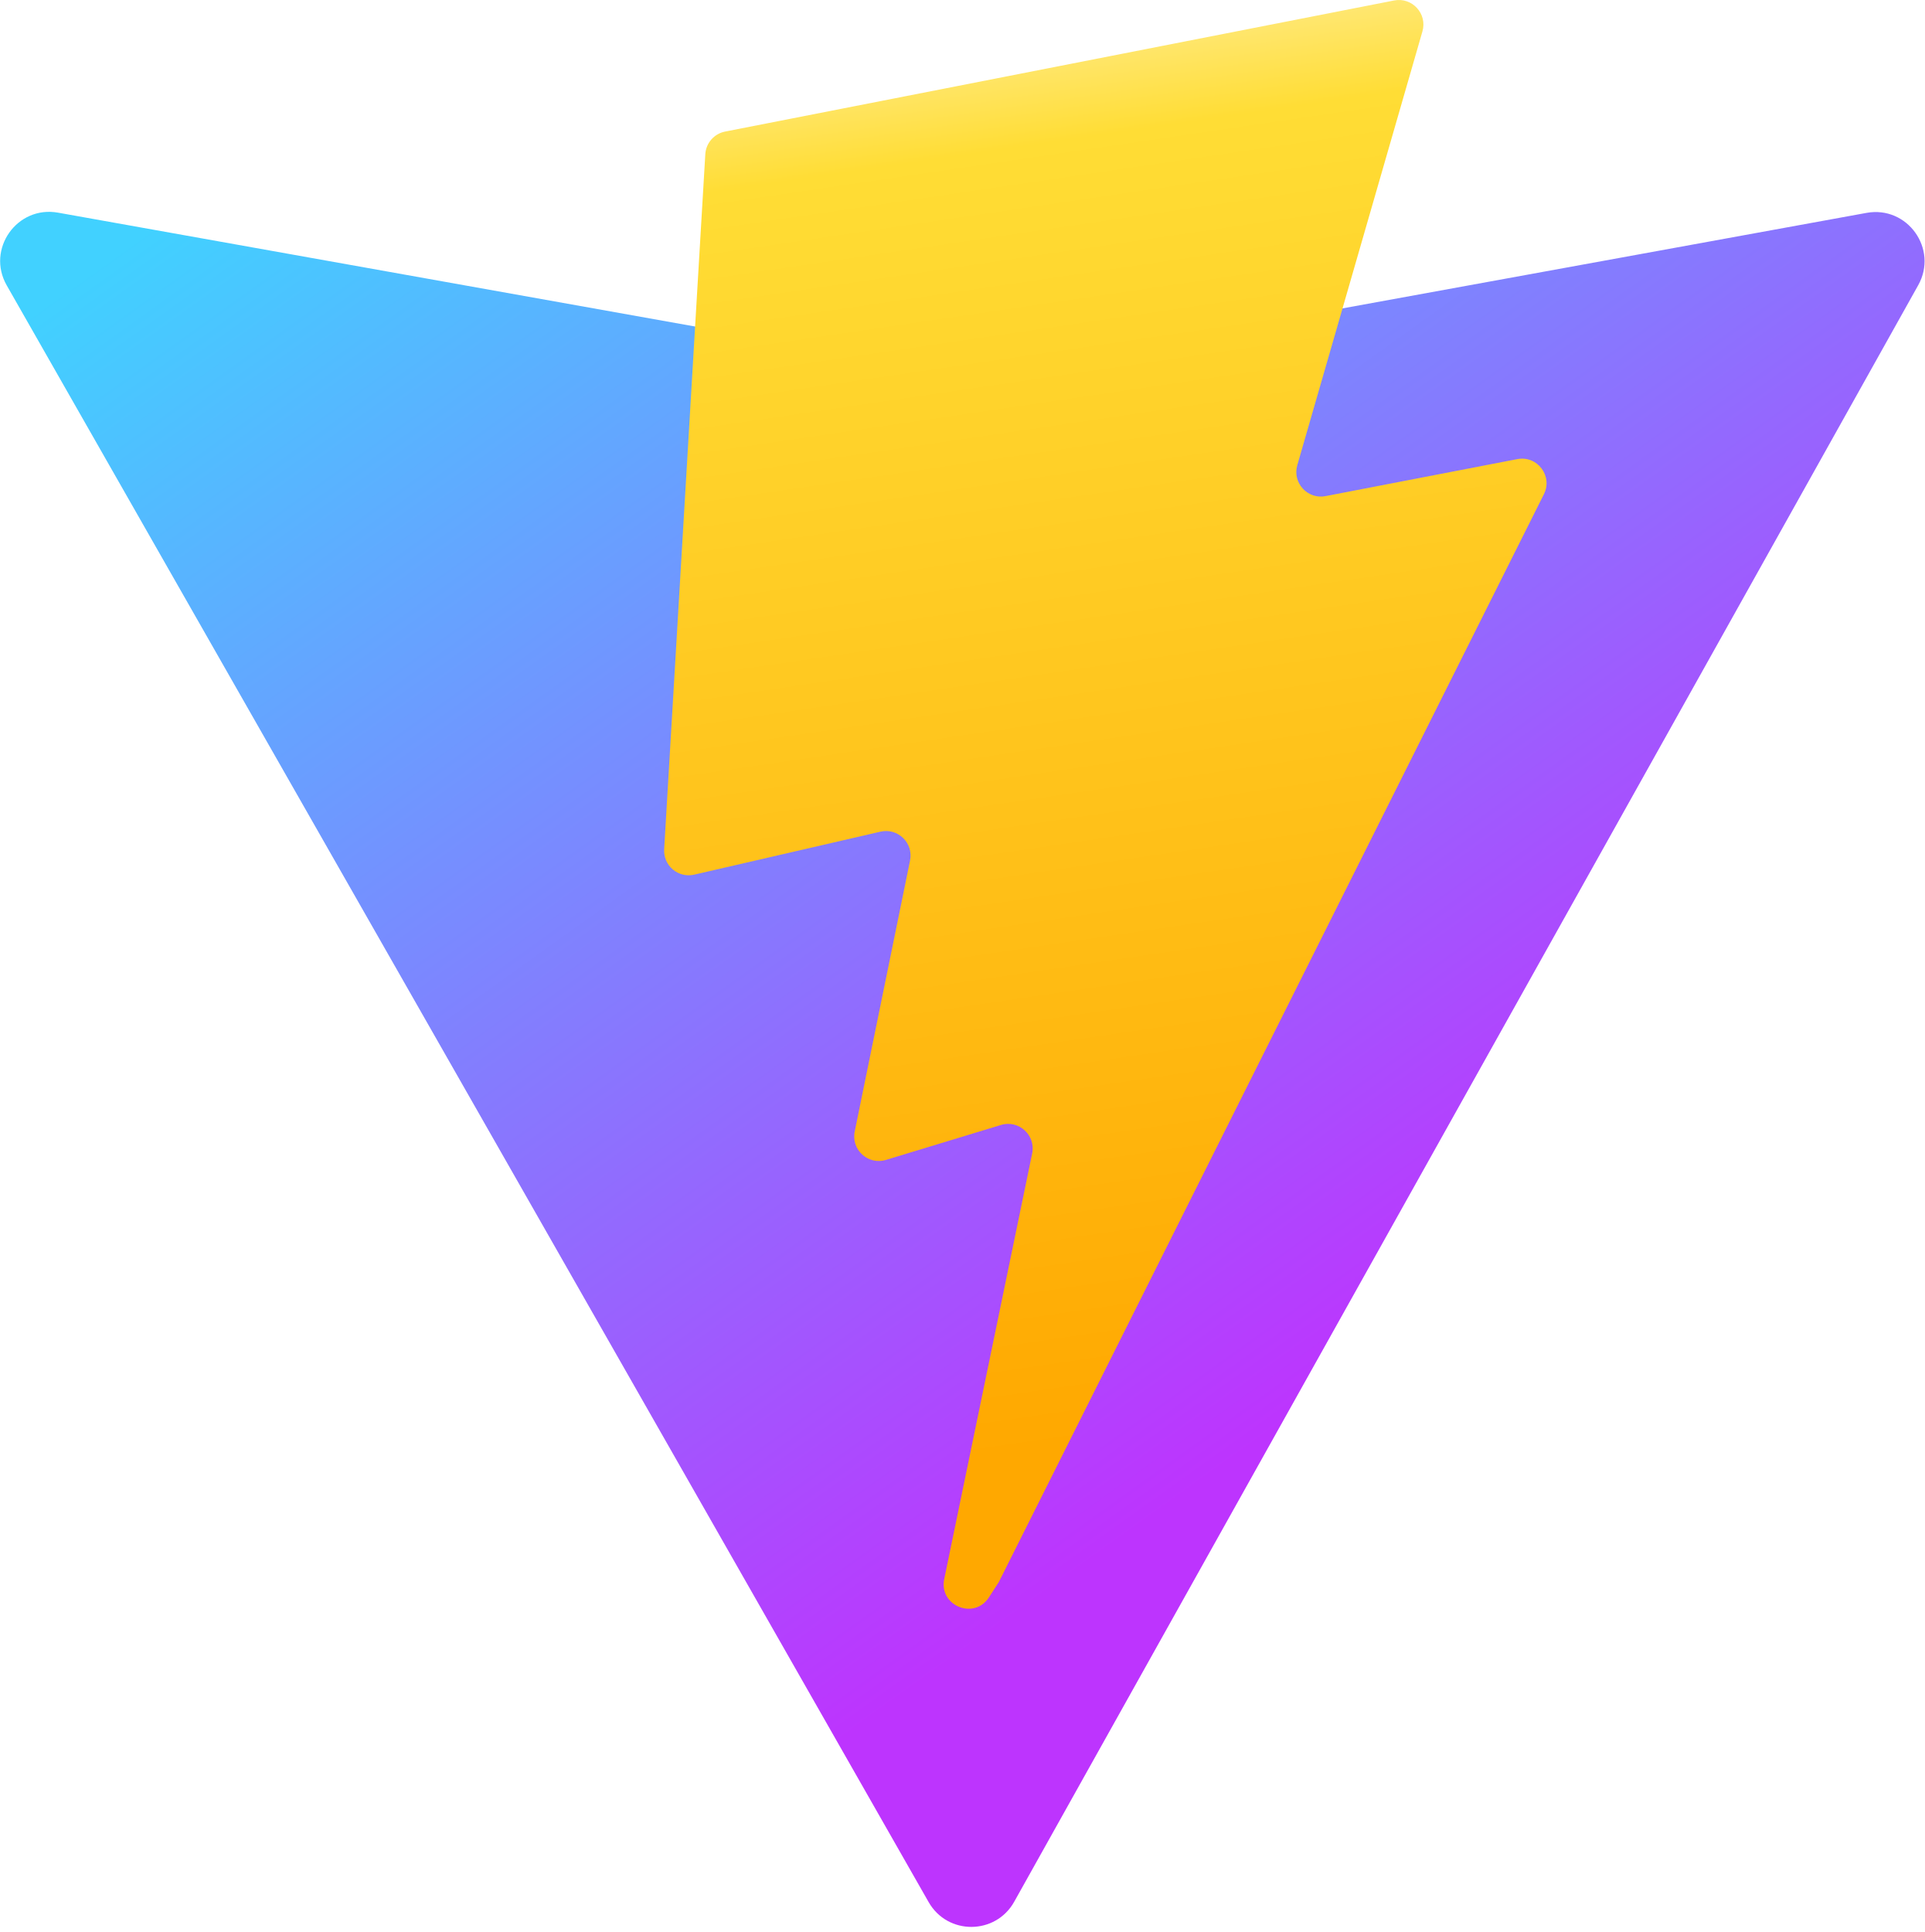
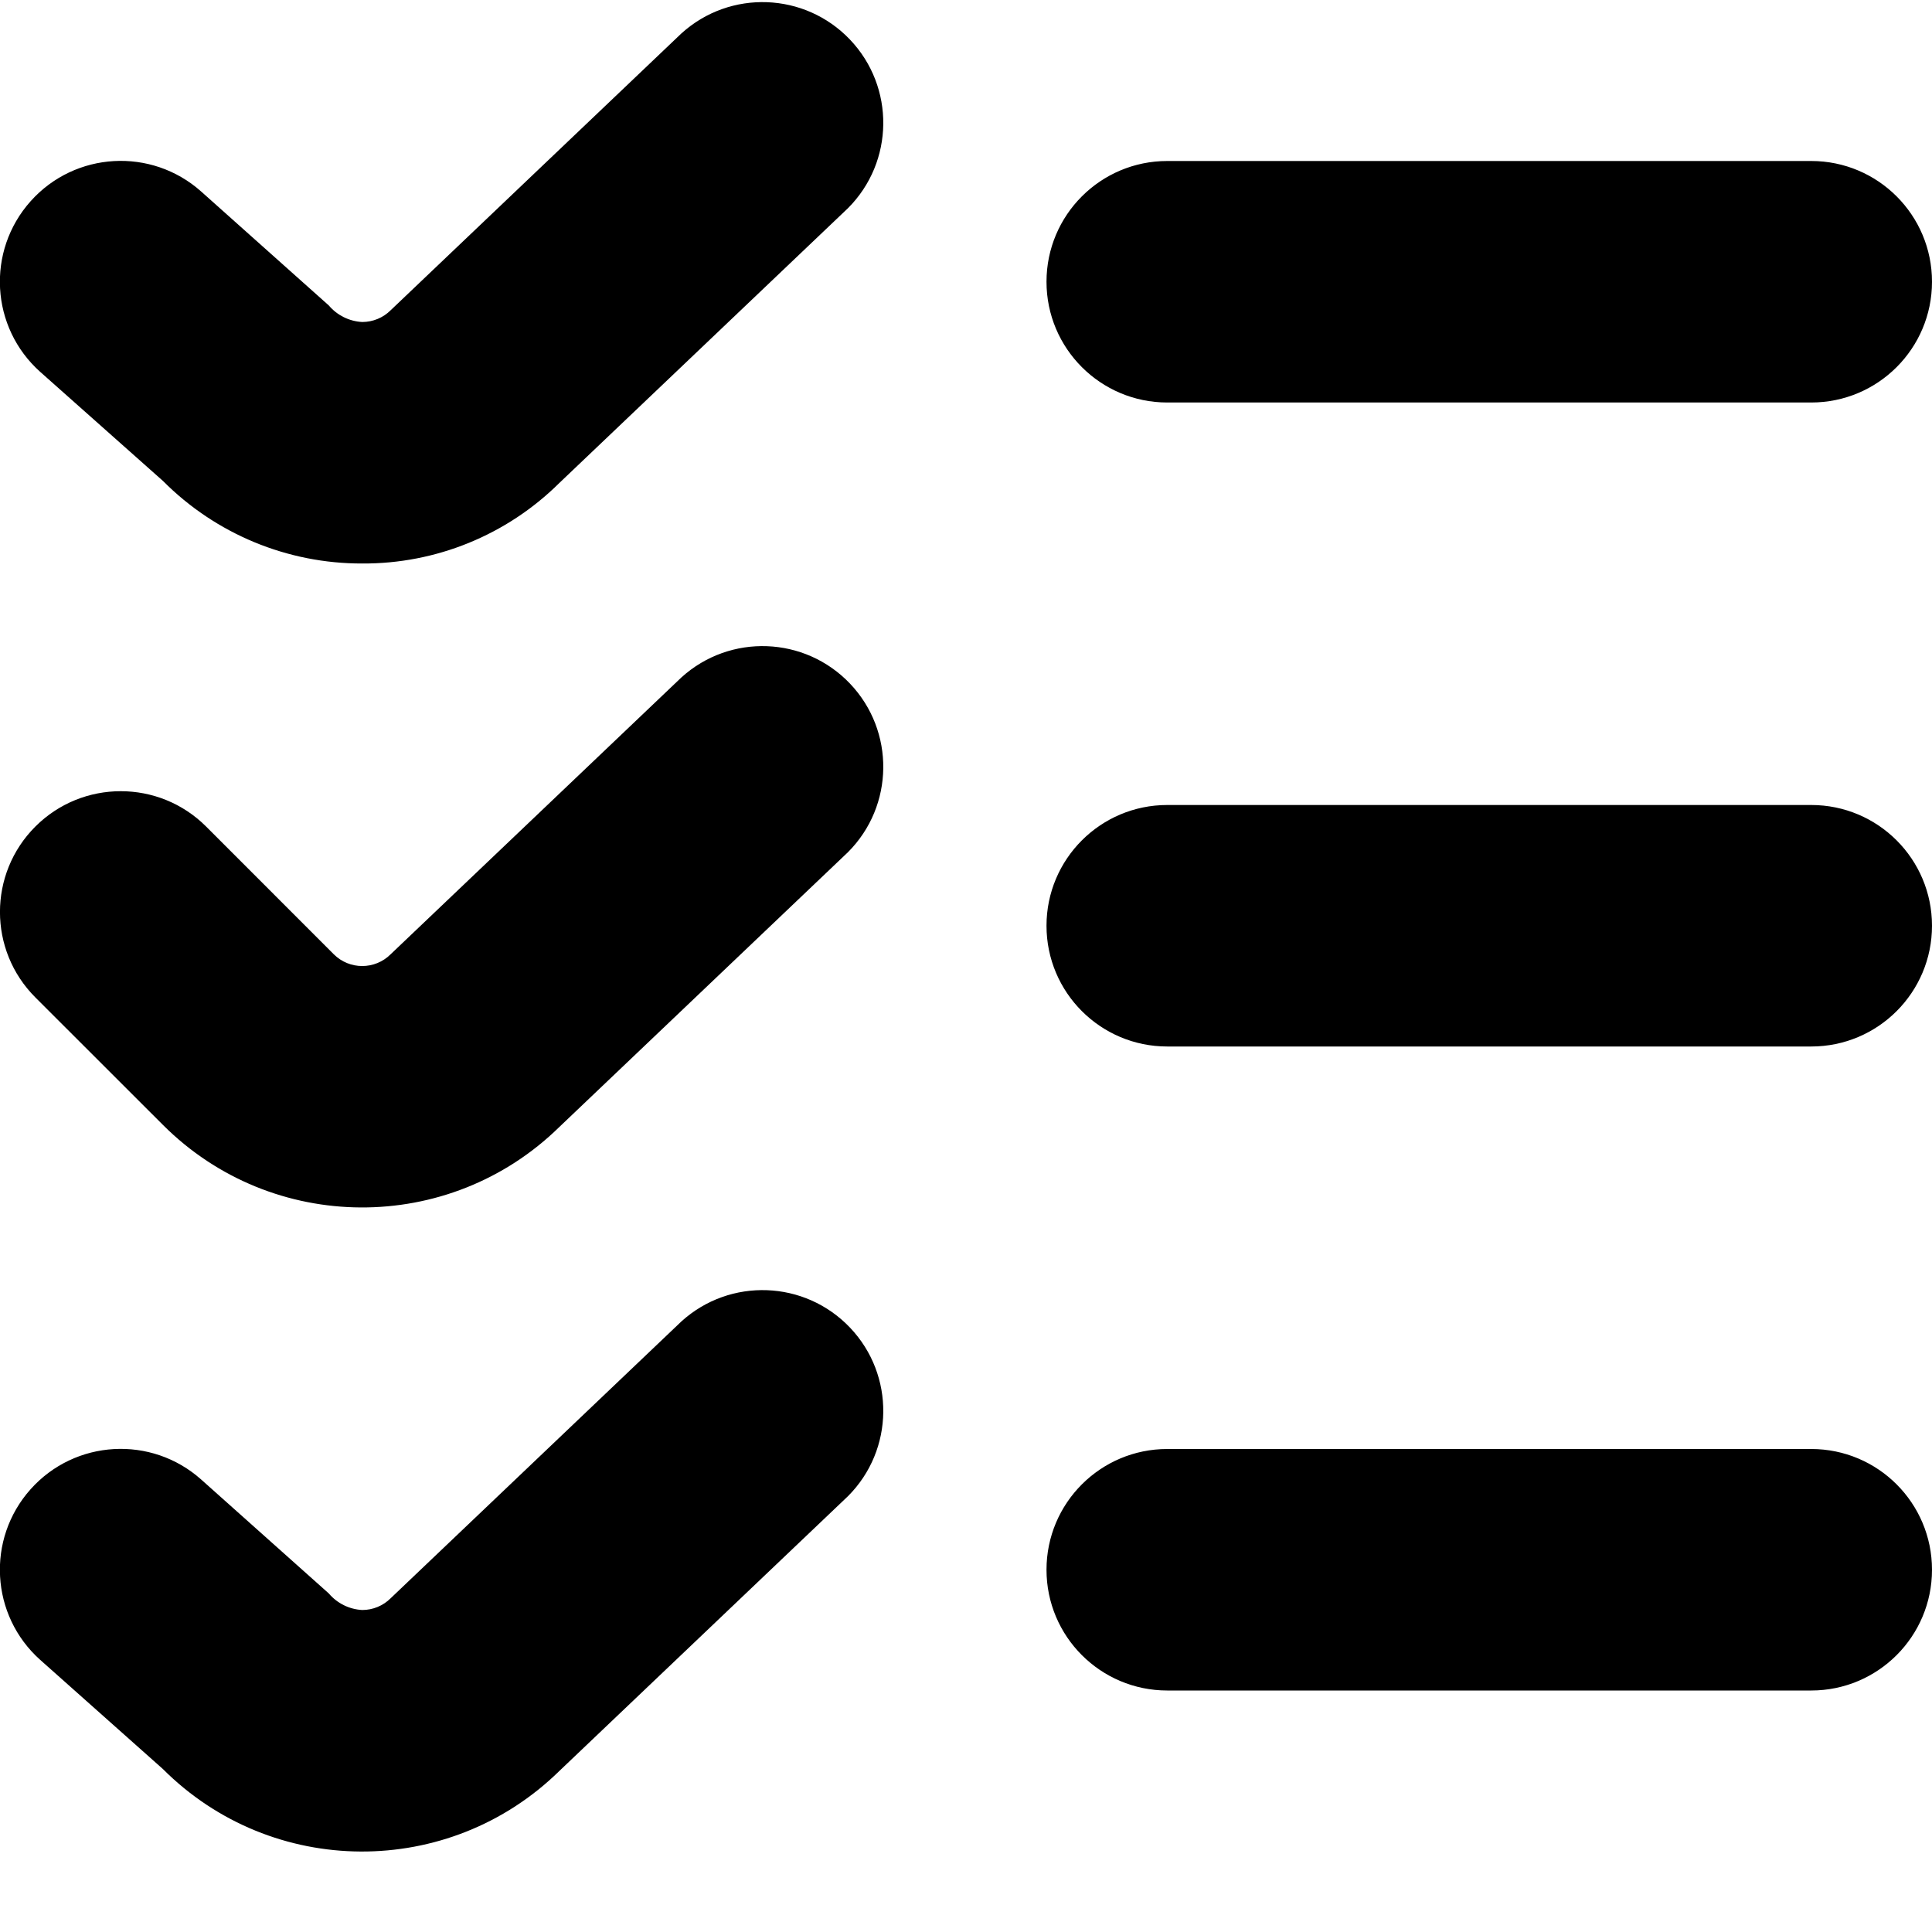
- <svg xmlns="http://www.w3.org/2000/svg" aria-hidden="true" role="img" class="iconify iconify--logos" width="31.88" height="32" preserveAspectRatio="xMidYMid meet" viewBox="0 0 256 257">
-   <defs>
-     <linearGradient id="IconifyId1813088fe1fbc01fb466" x1="-.828%" x2="57.636%" y1="7.652%" y2="78.411%">
-       <stop offset="0%" stop-color="#41D1FF" />
-       <stop offset="100%" stop-color="#BD34FE" />
-     </linearGradient>
-     <linearGradient id="IconifyId1813088fe1fbc01fb467" x1="43.376%" x2="50.316%" y1="2.242%" y2="89.03%">
-       <stop offset="0%" stop-color="#FFEA83" />
-       <stop offset="8.333%" stop-color="#FFDD35" />
-       <stop offset="100%" stop-color="#FFA800" />
-     </linearGradient>
-   </defs>
-   <path fill="url(#IconifyId1813088fe1fbc01fb466)" d="M255.153 37.938L134.897 252.976c-2.483 4.44-8.862 4.466-11.382.048L.875 37.958c-2.746-4.814 1.371-10.646 6.827-9.67l120.385 21.517a6.537 6.537 0 0 0 2.322-.004l117.867-21.483c5.438-.991 9.574 4.796 6.877 9.62Z" />
-   <path fill="url(#IconifyId1813088fe1fbc01fb467)" d="M185.432.063L96.44 17.501a3.268 3.268 0 0 0-2.634 3.014l-5.474 92.456a3.268 3.268 0 0 0 3.997 3.378l24.777-5.718c2.318-.535 4.413 1.507 3.936 3.838l-7.361 36.047c-.495 2.426 1.782 4.5 4.151 3.78l15.304-4.649c2.372-.72 4.652 1.36 4.15 3.788l-11.698 56.621c-.732 3.542 3.979 5.473 5.943 2.437l1.313-2.028l72.516-144.72c1.215-2.423-.88-5.186-3.54-4.672l-25.505 4.922c-2.396.462-4.435-1.77-3.759-4.114l16.646-57.705c.677-2.35-1.37-4.583-3.769-4.113Z" />
+ <svg xmlns="http://www.w3.org/2000/svg" id="Layer_1" data-name="Layer 1" viewBox="0 0 24 24" width="512" height="512">
+   <path d="M4.5,7A3.477,3.477,0,0,1,2.025,5.975L.5,4.62a1.5,1.5,0,0,1,2-2.24L4.084,3.794A.584.584,0,0,0,4.5,4a.5.5,0,0,0,.353-.146L8.466.414a1.5,1.5,0,0,1,2.068,2.172L6.948,6A3.449,3.449,0,0,1,4.5,7ZM24,3.5A1.5,1.5,0,0,0,22.5,2h-8a1.5,1.5,0,0,0,0,3h8A1.5,1.5,0,0,0,24,3.5ZM6.948,14l3.586-3.414A1.5,1.5,0,0,0,8.466,8.414l-3.613,3.44a.5.5,0,0,1-.707,0L2.561,10.268A1.5,1.5,0,0,0,.439,12.39l1.586,1.585A3.5,3.5,0,0,0,6.948,14ZM24,11.5A1.5,1.5,0,0,0,22.5,10h-8a1.5,1.5,0,0,0,0,3h8A1.5,1.5,0,0,0,24,11.5ZM6.948,22l3.586-3.414a1.5,1.5,0,0,0-2.068-2.172l-3.613,3.44A.5.5,0,0,1,4.5,20a.584.584,0,0,1-.416-.206L2.5,18.38a1.5,1.5,0,0,0-2,2.24l1.523,1.355A3.5,3.5,0,0,0,6.948,22ZM24,19.5A1.5,1.5,0,0,0,22.5,18h-8a1.5,1.5,0,0,0,0,3h8A1.5,1.5,0,0,0,24,19.5Z" />
</svg>
